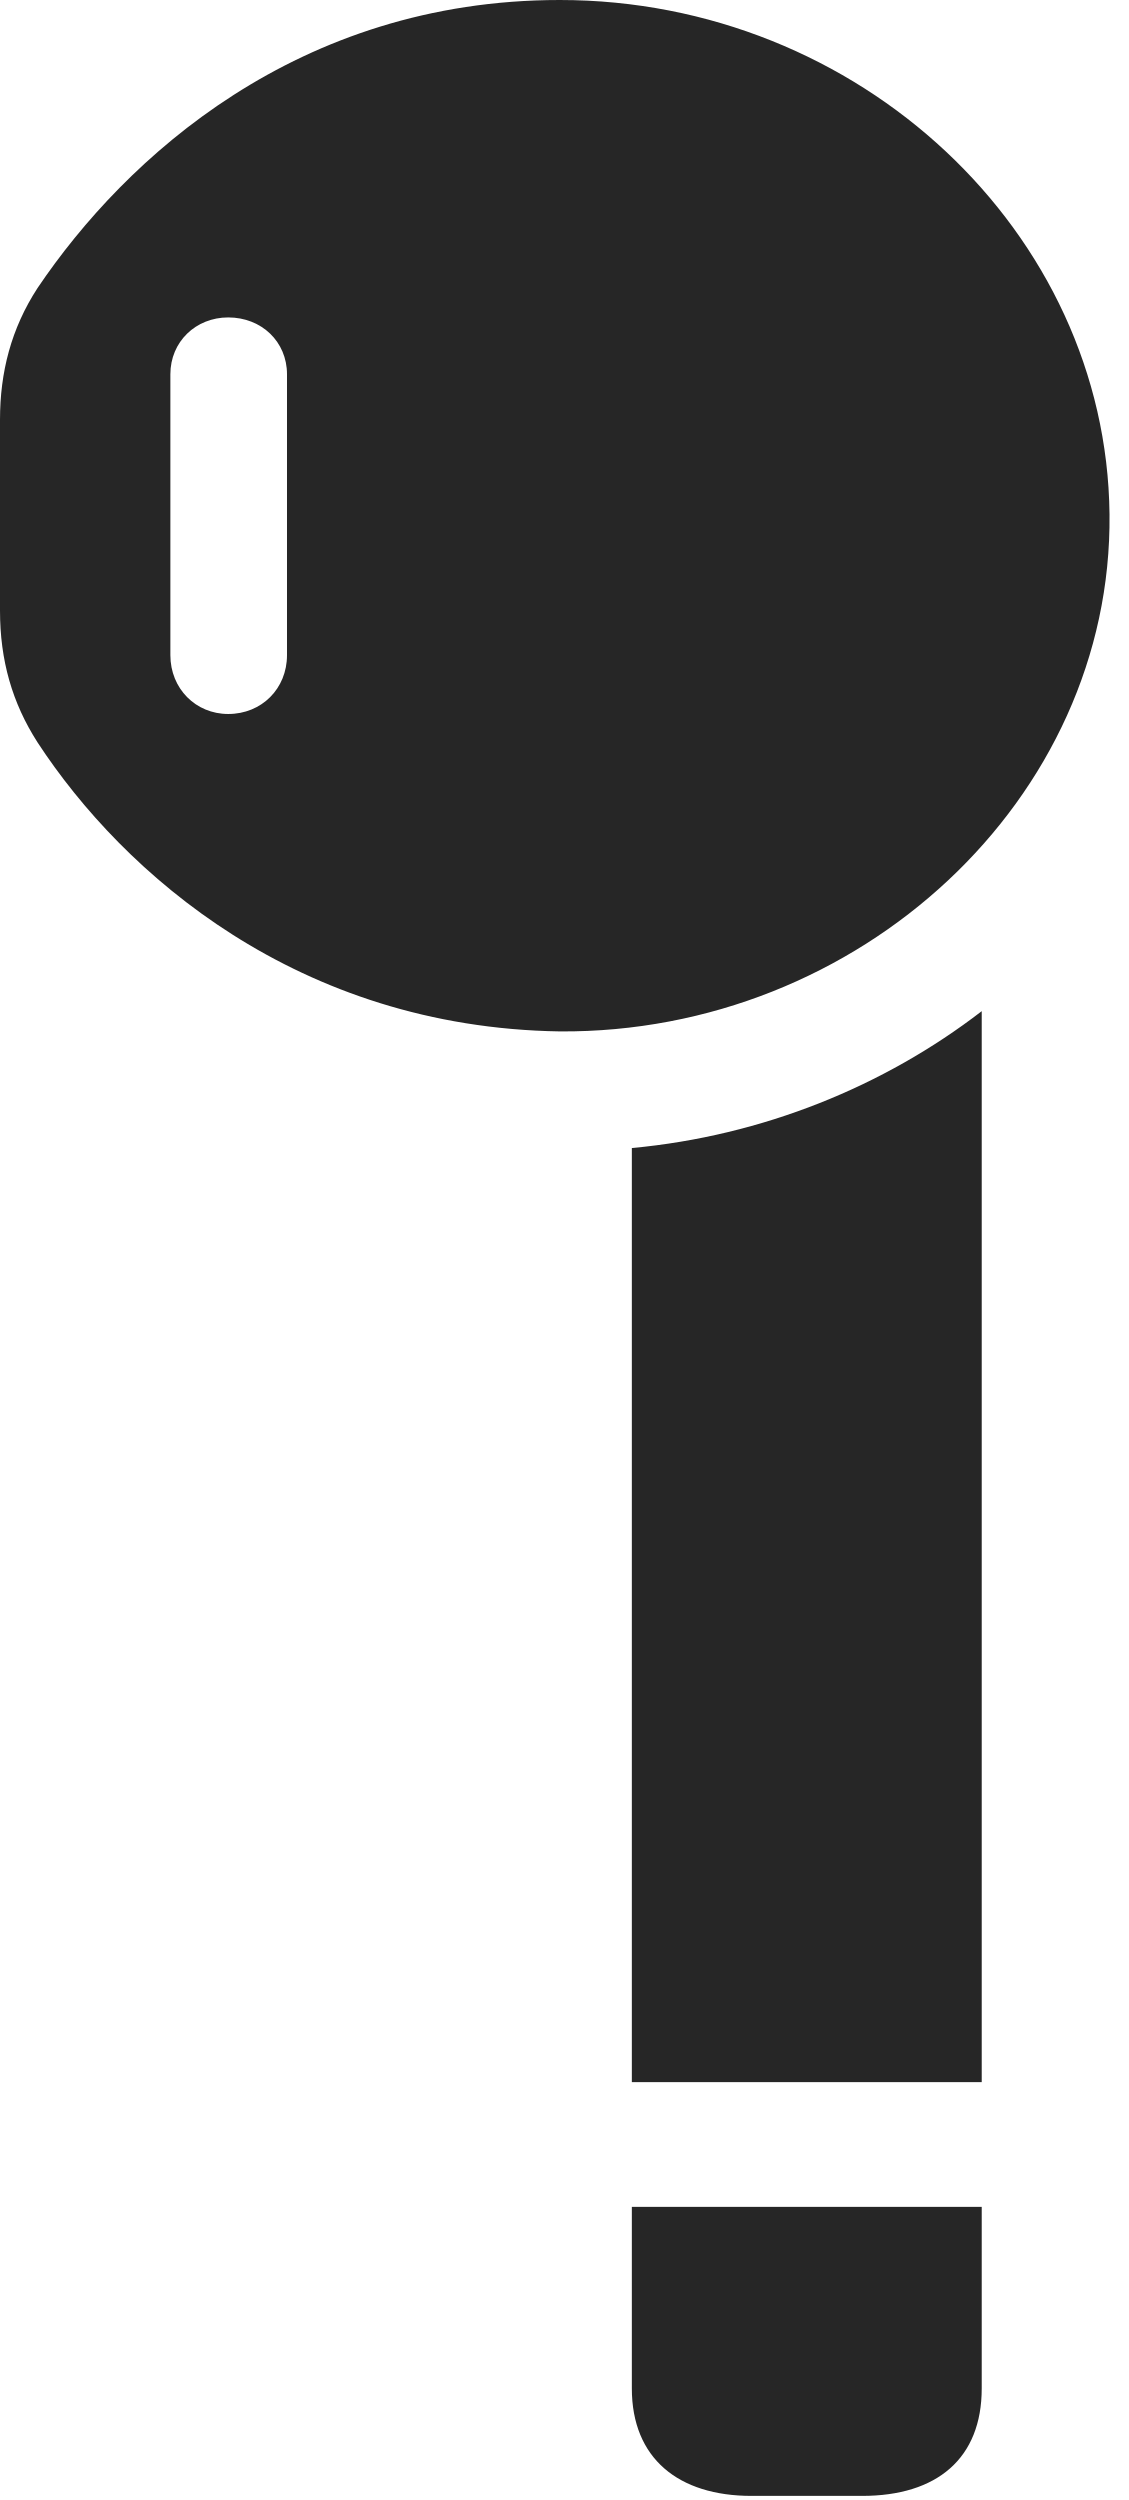
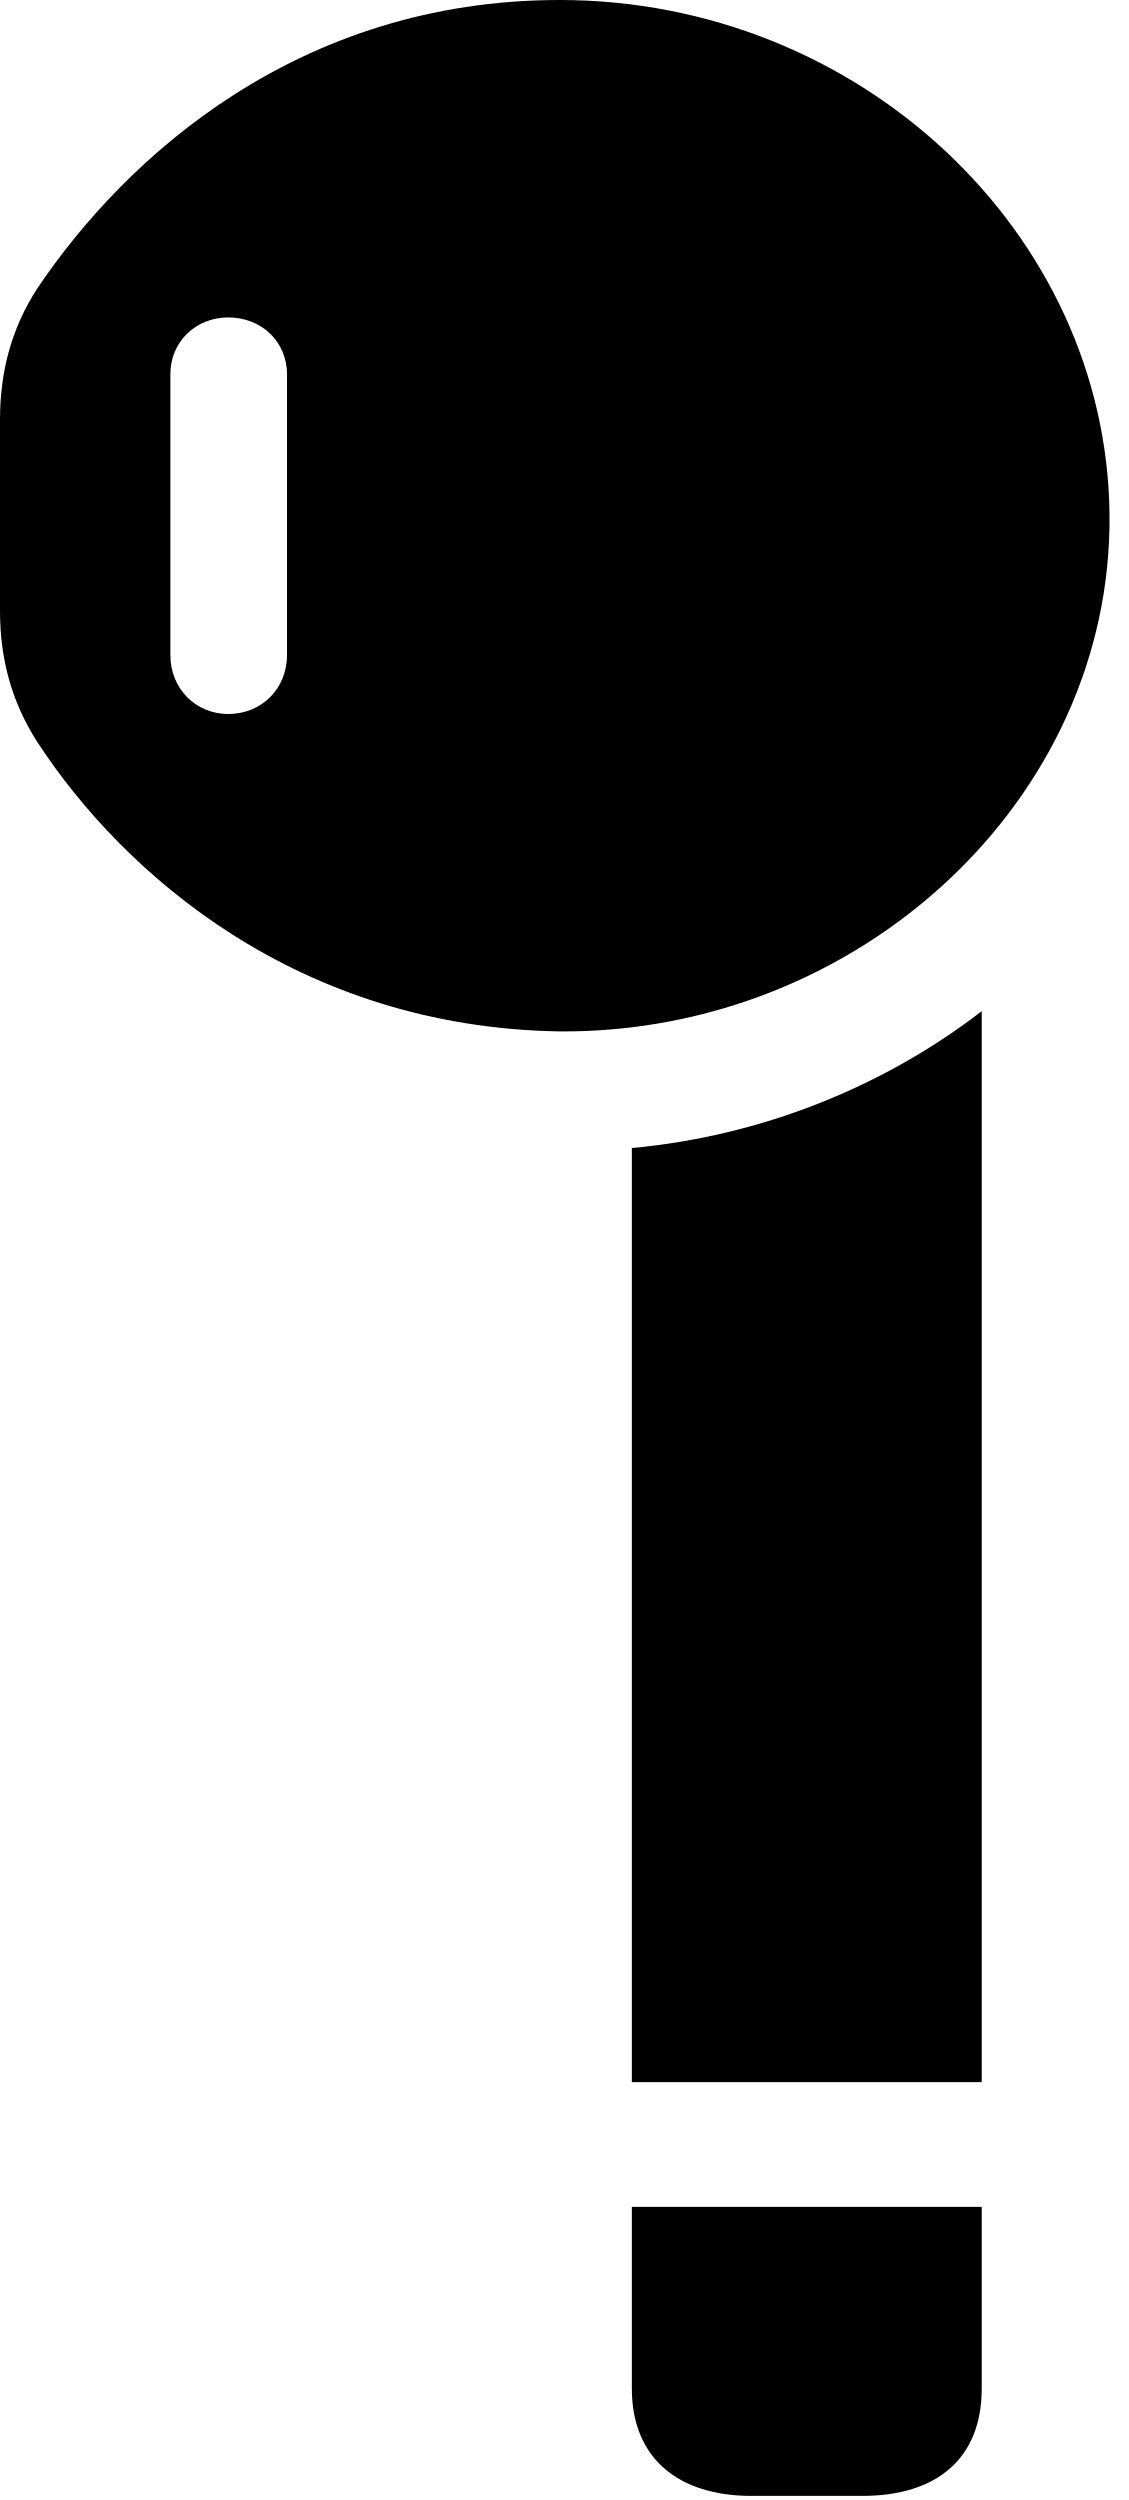
<svg xmlns="http://www.w3.org/2000/svg" version="1.1" width="21.738" height="48.145">
  <g>
    <rect height="48.145" opacity="0" width="21.738" x="0" y="0" />
-     <path d="M10.781 19.863C16.543 19.902 21.426 15.391 21.367 9.902C21.309 4.473 16.543 0 10.781 0C5.742 0 2.422 3.027 0.723 5.547C0.215 6.328 0 7.168 0 8.086L0 11.758C0 12.715 0.234 13.535 0.723 14.297C2.383 16.836 5.742 19.785 10.781 19.863ZM4.395 13.75C3.77 13.75 3.281 13.262 3.281 12.617L3.281 7.207C3.281 6.582 3.77 6.113 4.395 6.113C5.039 6.113 5.527 6.582 5.527 7.207L5.527 12.617C5.527 13.262 5.039 13.75 4.395 13.75ZM12.168 40.098L18.906 40.098L18.906 19.473C17.031 20.918 14.688 21.875 12.168 22.109ZM14.473 48.066L16.602 48.066C18.047 48.066 18.906 47.344 18.906 45.996L18.906 42.5L12.168 42.5L12.168 45.996C12.168 47.344 13.066 48.066 14.473 48.066Z" fill="#000000" fill-opacity="0.85" />
+     <path d="M10.781 19.863C16.543 19.902 21.426 15.391 21.367 9.902C21.309 4.473 16.543 0 10.781 0C5.742 0 2.422 3.027 0.723 5.547C0.215 6.328 0 7.168 0 8.086L0 11.758C0 12.715 0.234 13.535 0.723 14.297C2.383 16.836 5.742 19.785 10.781 19.863ZM4.395 13.75C3.77 13.75 3.281 13.262 3.281 12.617L3.281 7.207C3.281 6.582 3.77 6.113 4.395 6.113C5.039 6.113 5.527 6.582 5.527 7.207L5.527 12.617C5.527 13.262 5.039 13.75 4.395 13.75ZM12.168 40.098L18.906 40.098L18.906 19.473C17.031 20.918 14.688 21.875 12.168 22.109ZM14.473 48.066L16.602 48.066C18.047 48.066 18.906 47.344 18.906 45.996L18.906 42.5L12.168 42.5L12.168 45.996C12.168 47.344 13.066 48.066 14.473 48.066Z" fill="#000000" fill-opacity="1" />
  </g>
</svg>
